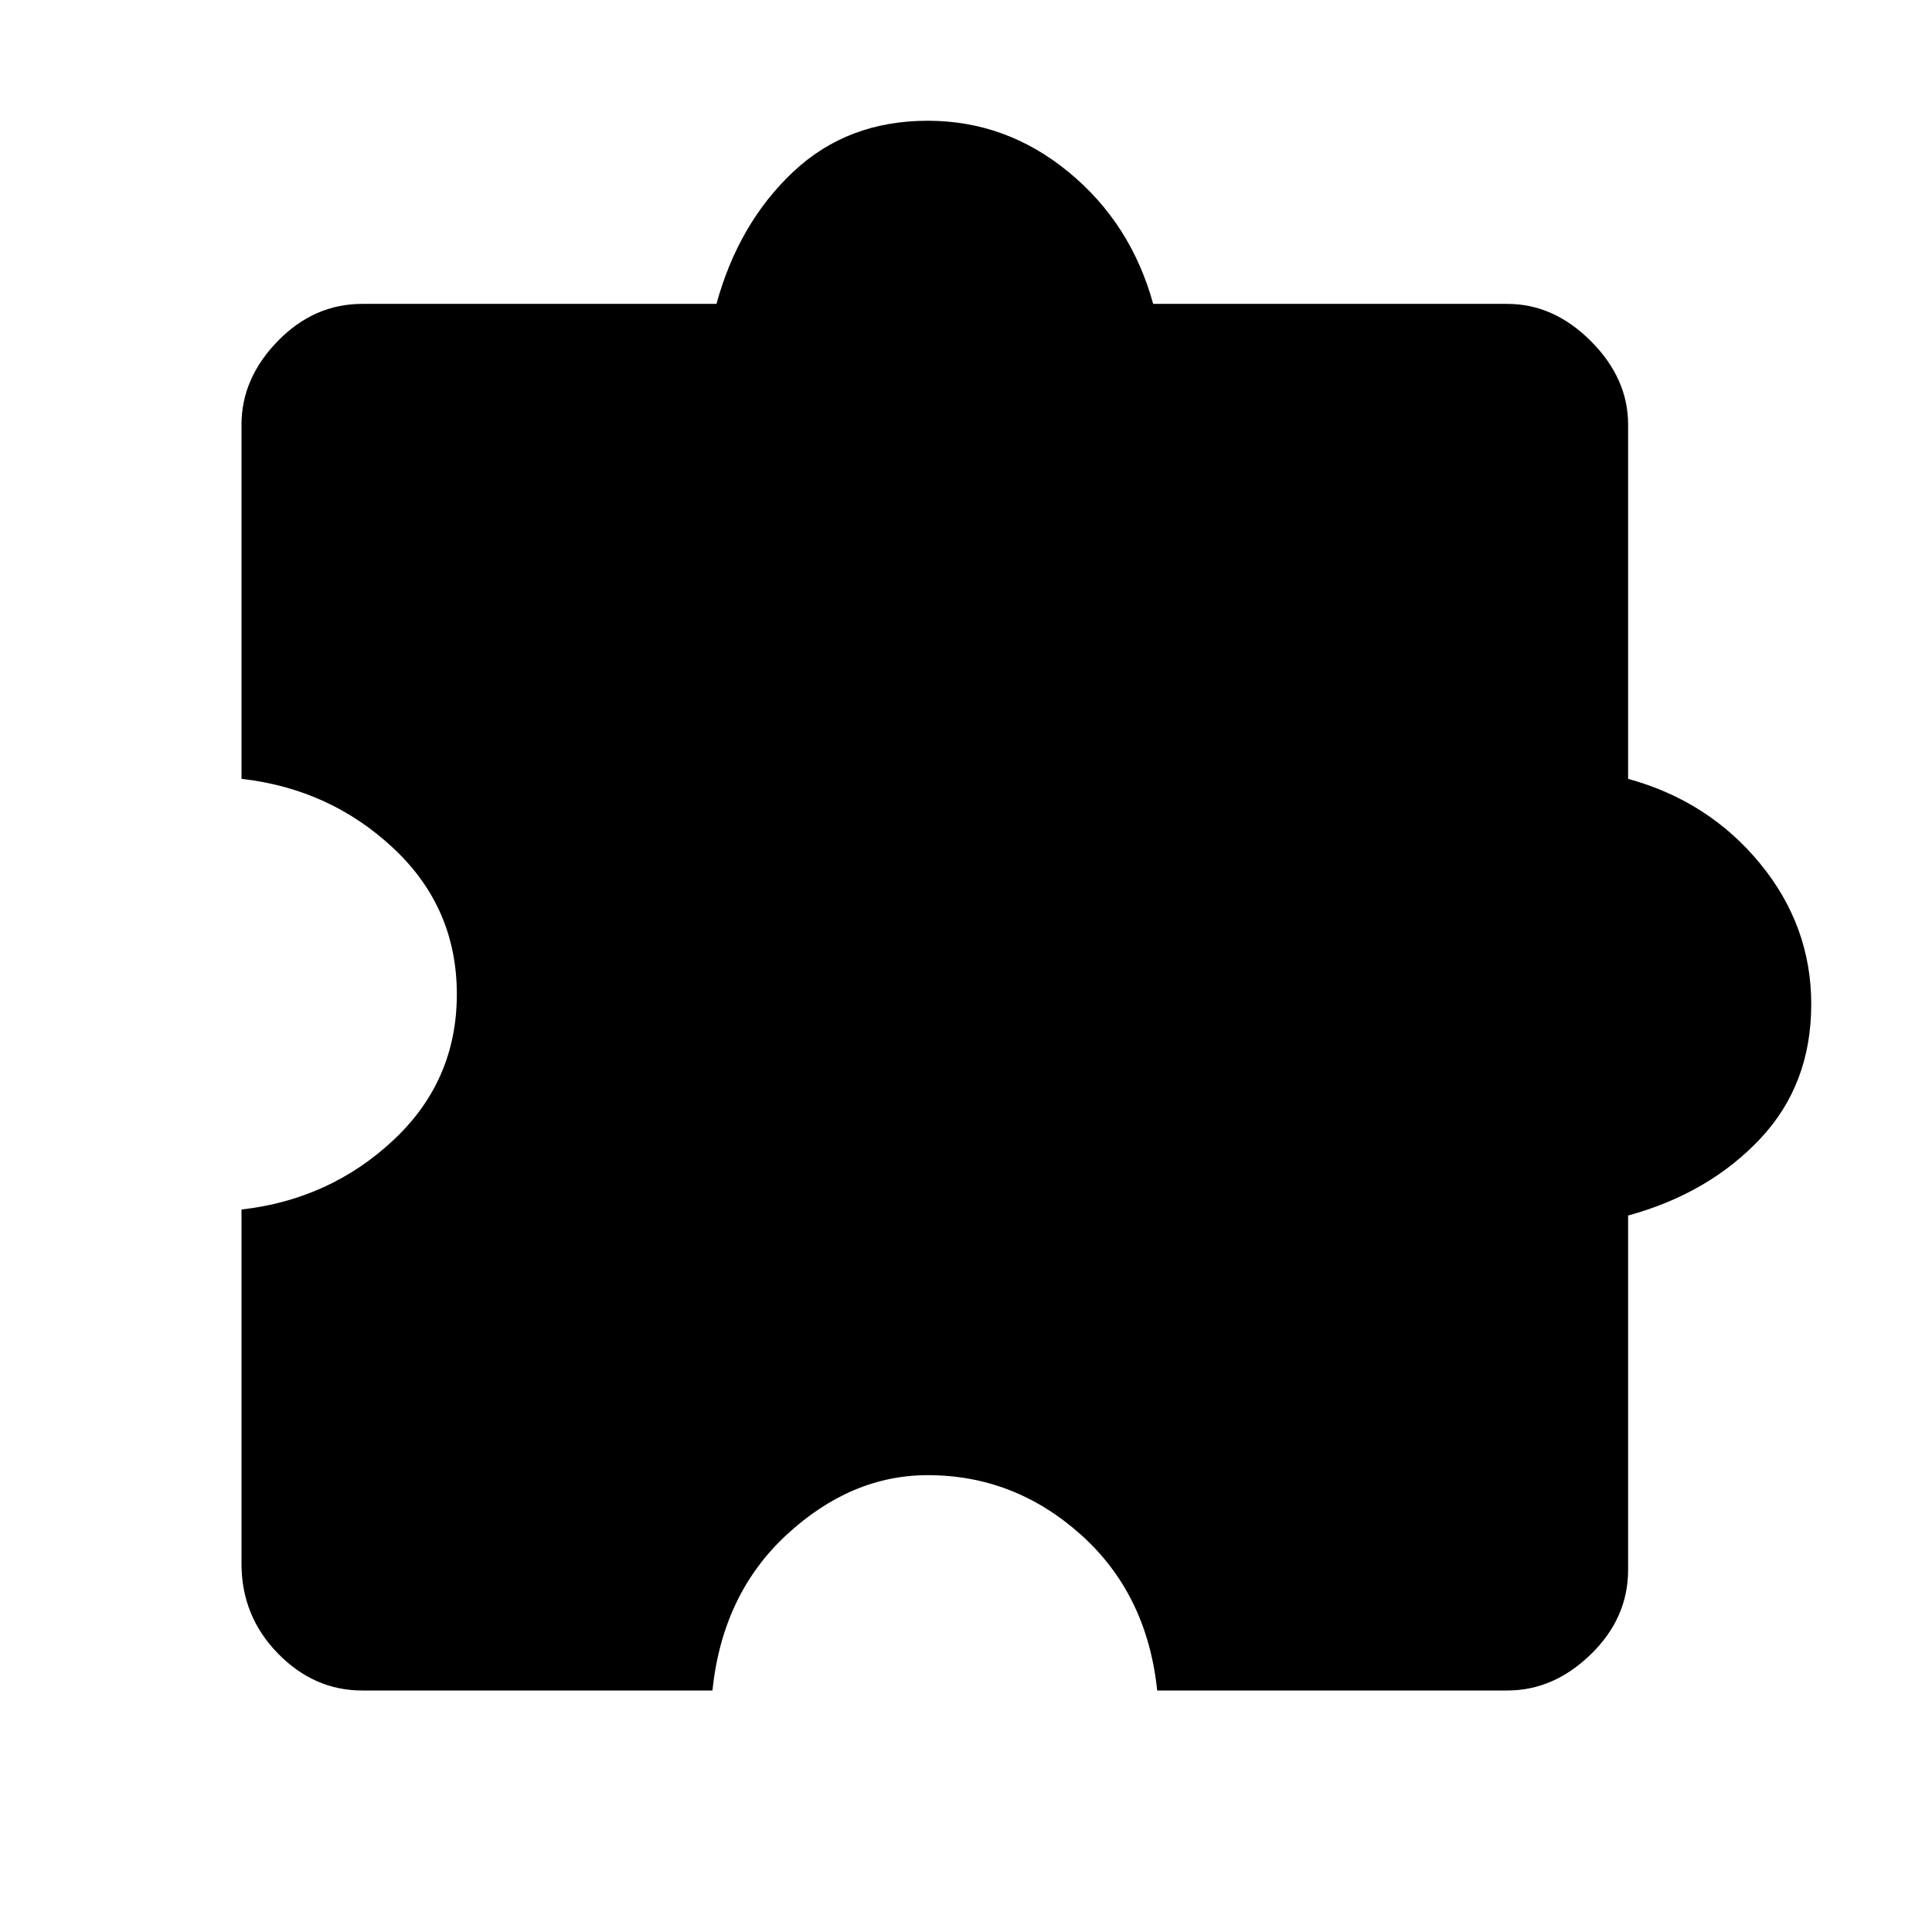
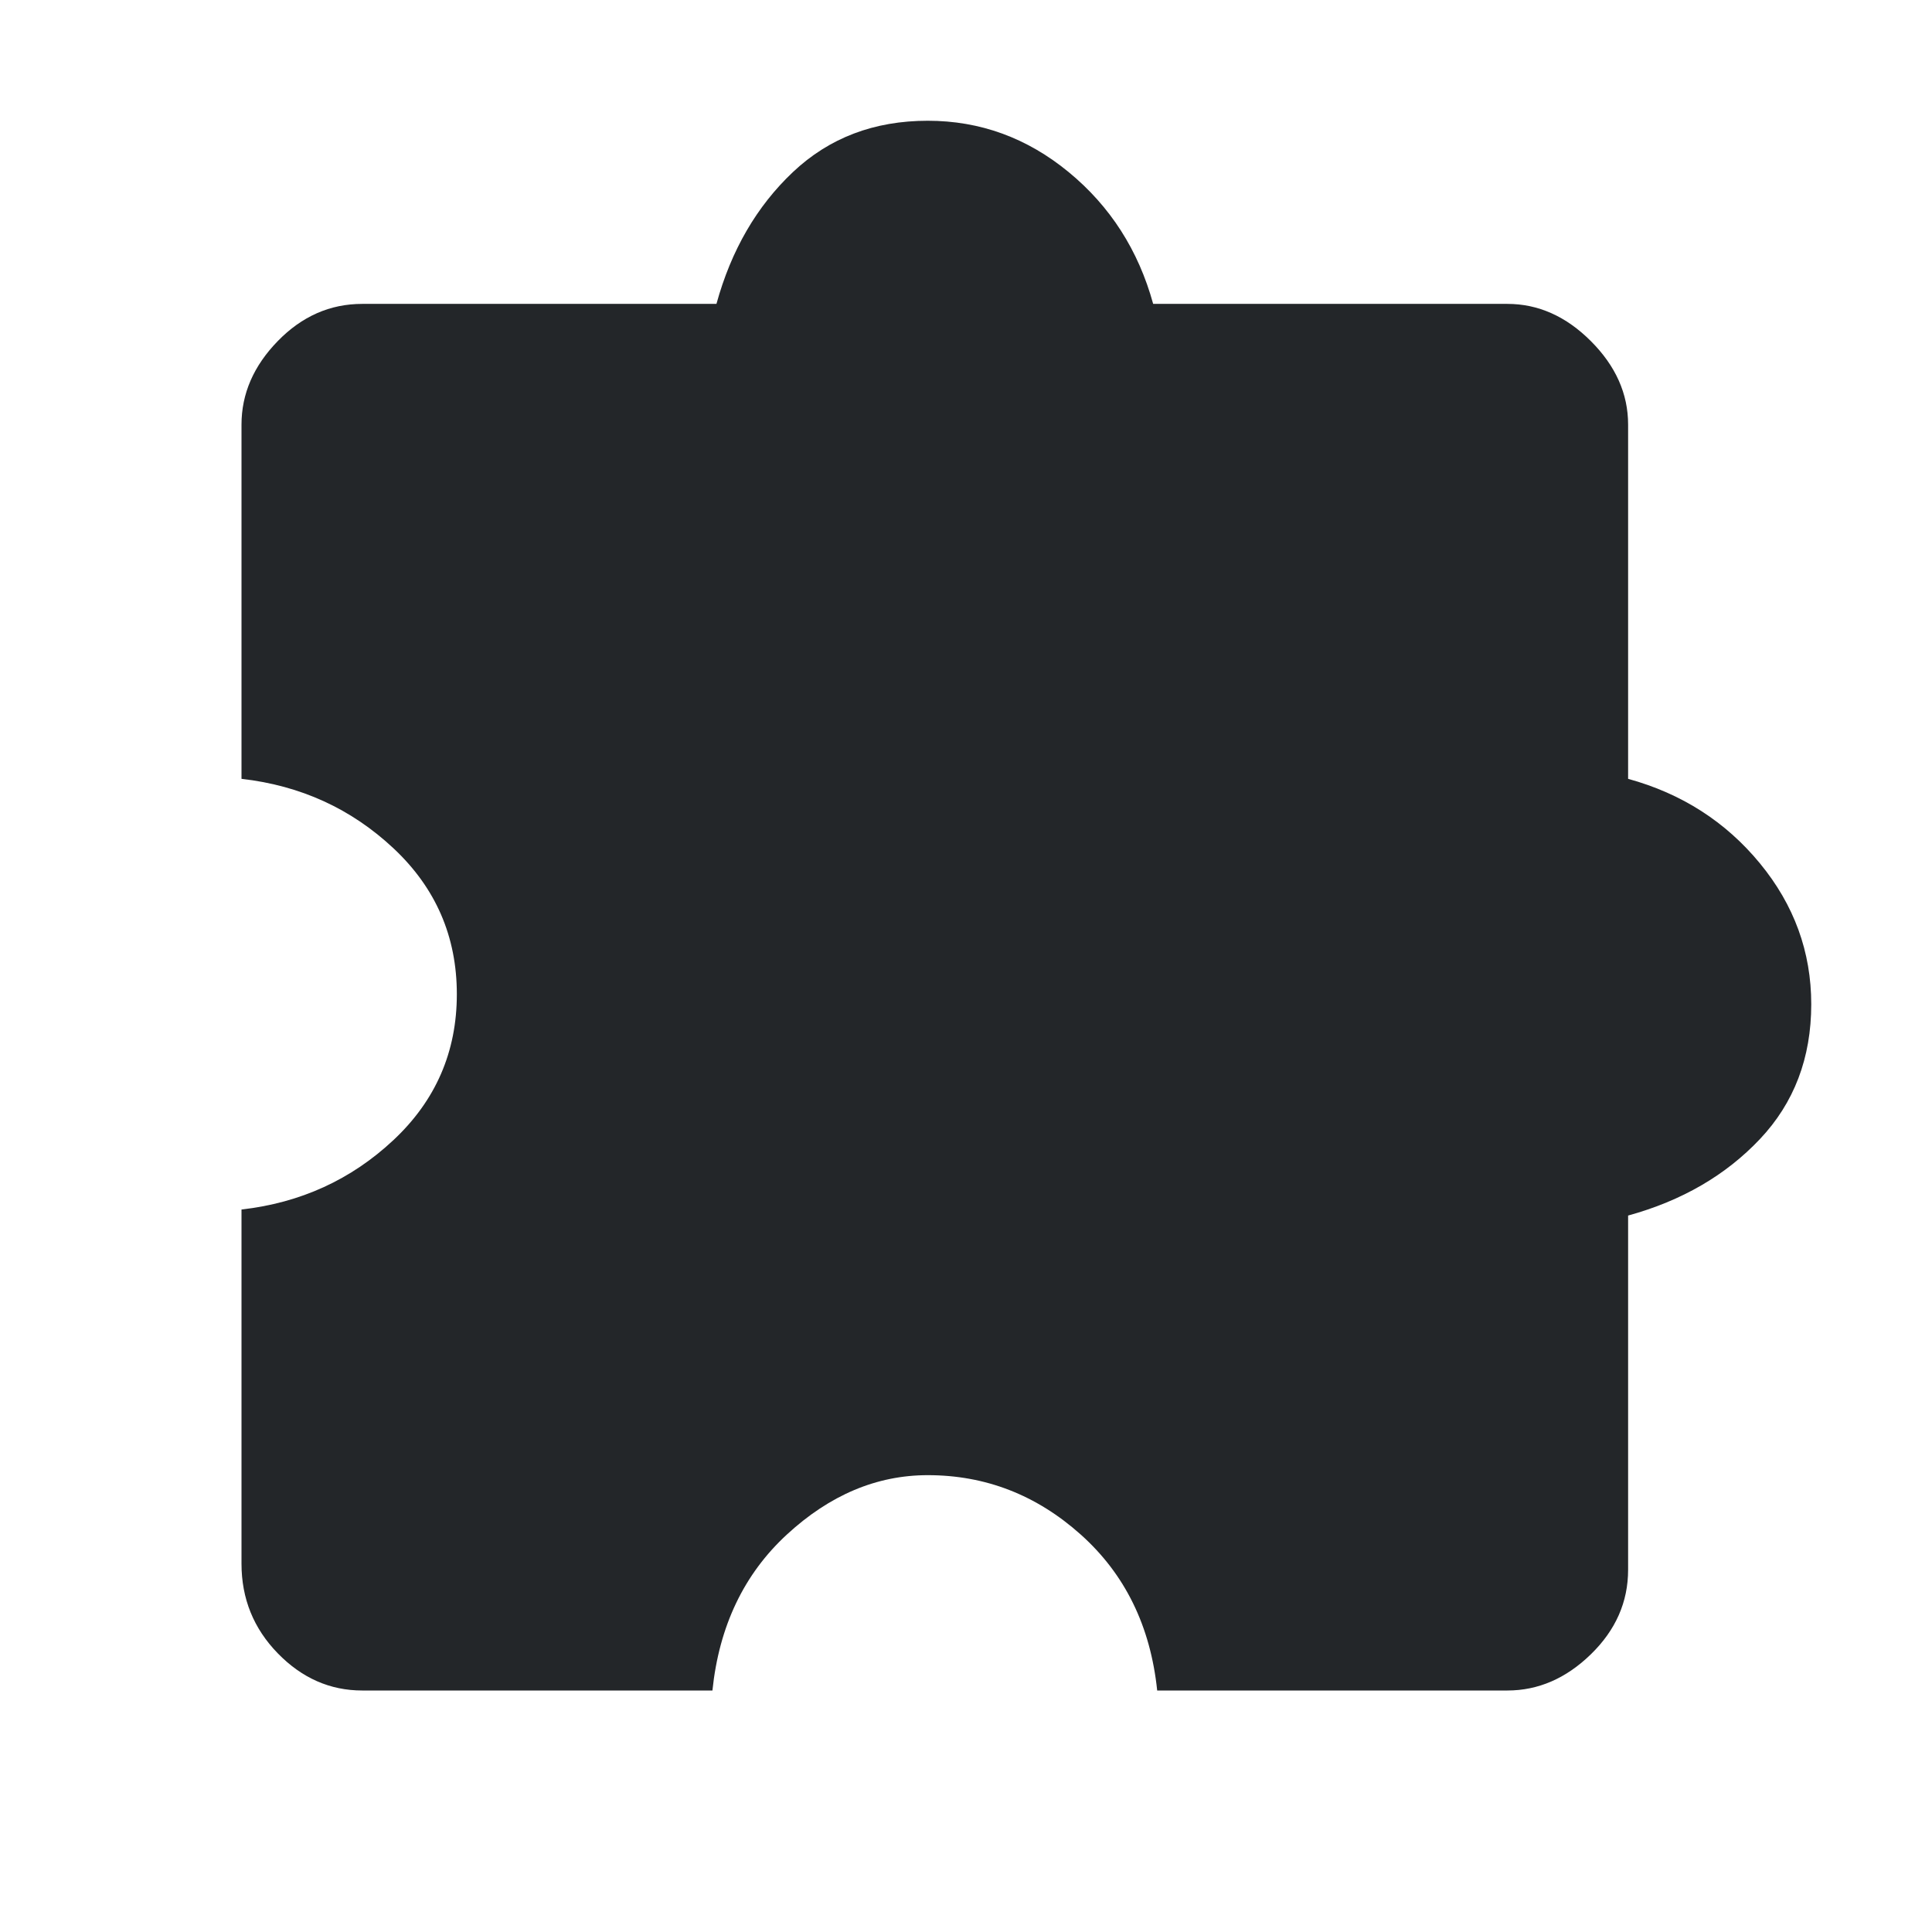
<svg xmlns="http://www.w3.org/2000/svg" height="48" viewBox="0 96 960 960" width="48">
-   <path d="M354 936H180q-24 0-42-18.5T120 873V697q44-5 75.5-34.5T227 590q0-43-31.5-72.5T120 483V307q0-23 18-41.5t42-18.5h176q11-40 38-65.5t67-25.5q39 0 70 25.5t42 65.5h176q23 0 41.5 18.5T809 307v176q40 11 65.5 42t25.5 70q0 40-25.5 67T809 700v176q0 24-18.5 42T749 936H575q-5-48-38-77.5T461 829q-38 0-70 29.5T354 936Z" />
+   <style id="current-color-scheme" type="text/css">.ColorScheme-Text { color:#232629; }</style>
+   <path class="ColorScheme-Text" fill="currentColor" d="M354 936H180q-24 0-42-18.5T120 873V697q44-5 75.5-34.5T227 590q0-43-31.5-72.5T120 483V307q0-23 18-41.5t42-18.5h176q11-40 38-65.5t67-25.5q39 0 70 25.5t42 65.5h176q23 0 41.5 18.5T809 307v176q40 11 65.5 42t25.5 70q0 40-25.5 67T809 700v176q0 24-18.5 42T749 936H575q-5-48-38-77.5T461 829q-38 0-70 29.5T354 936Z" />
</svg>
